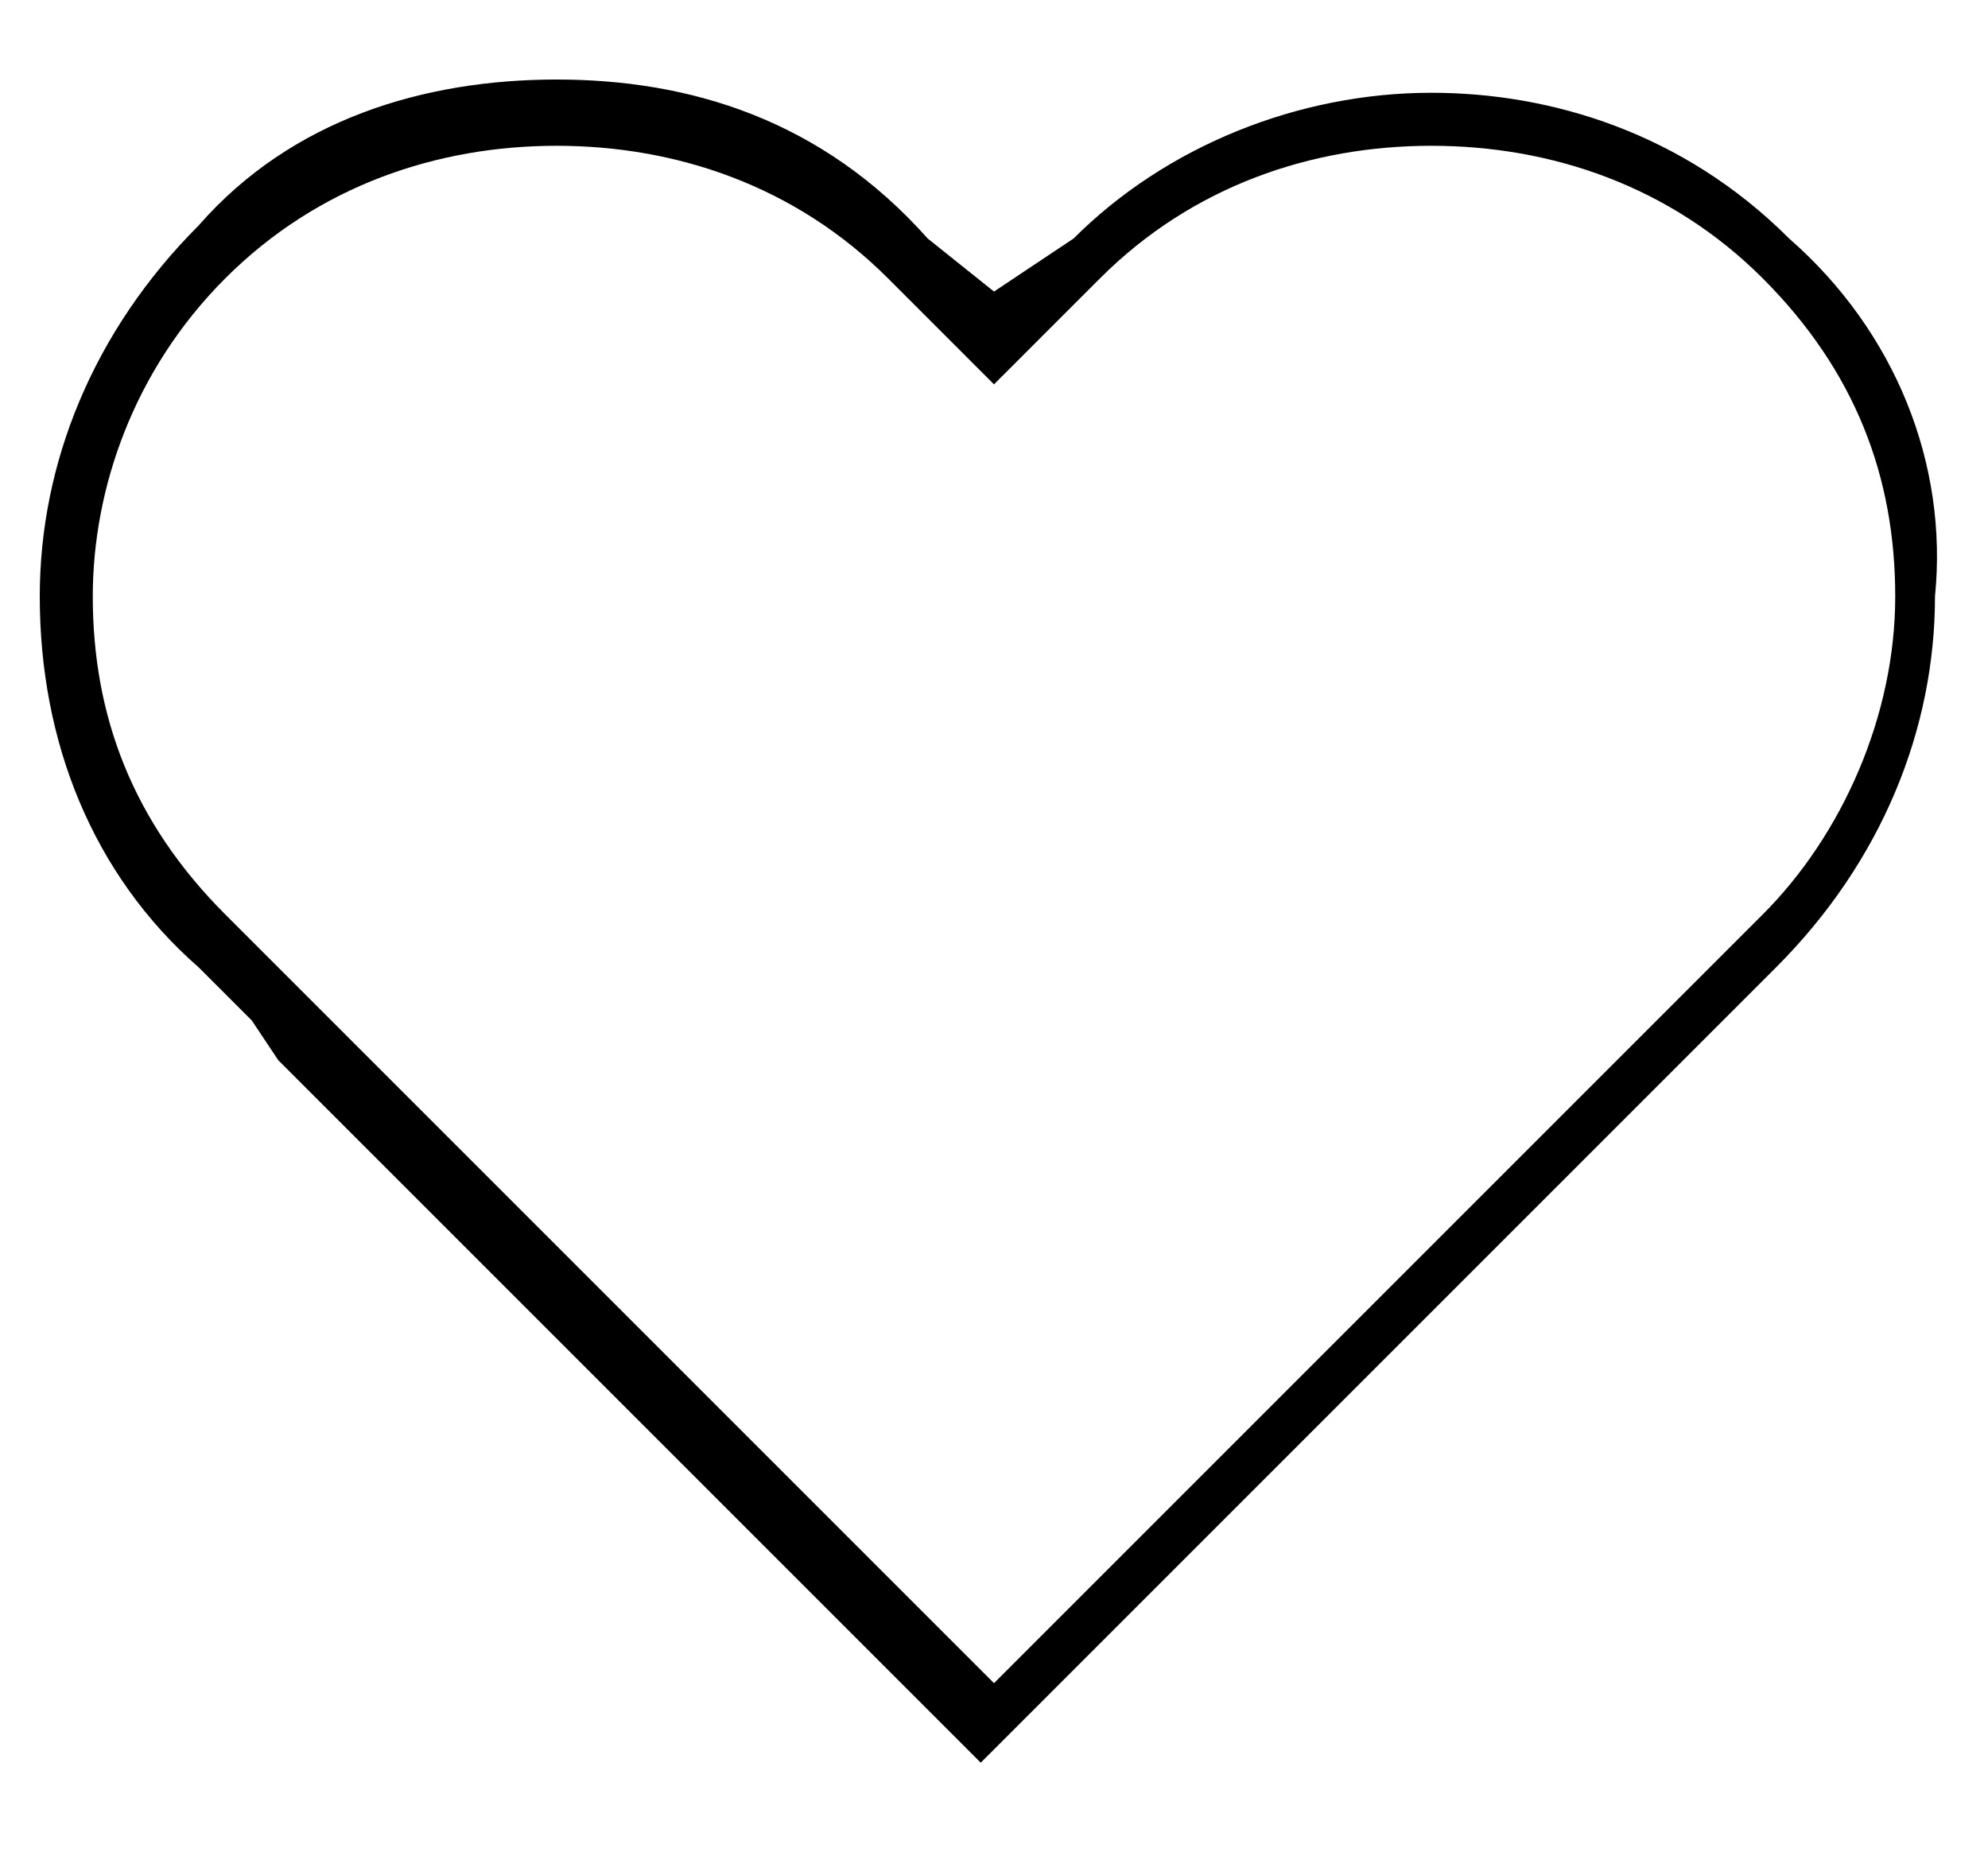
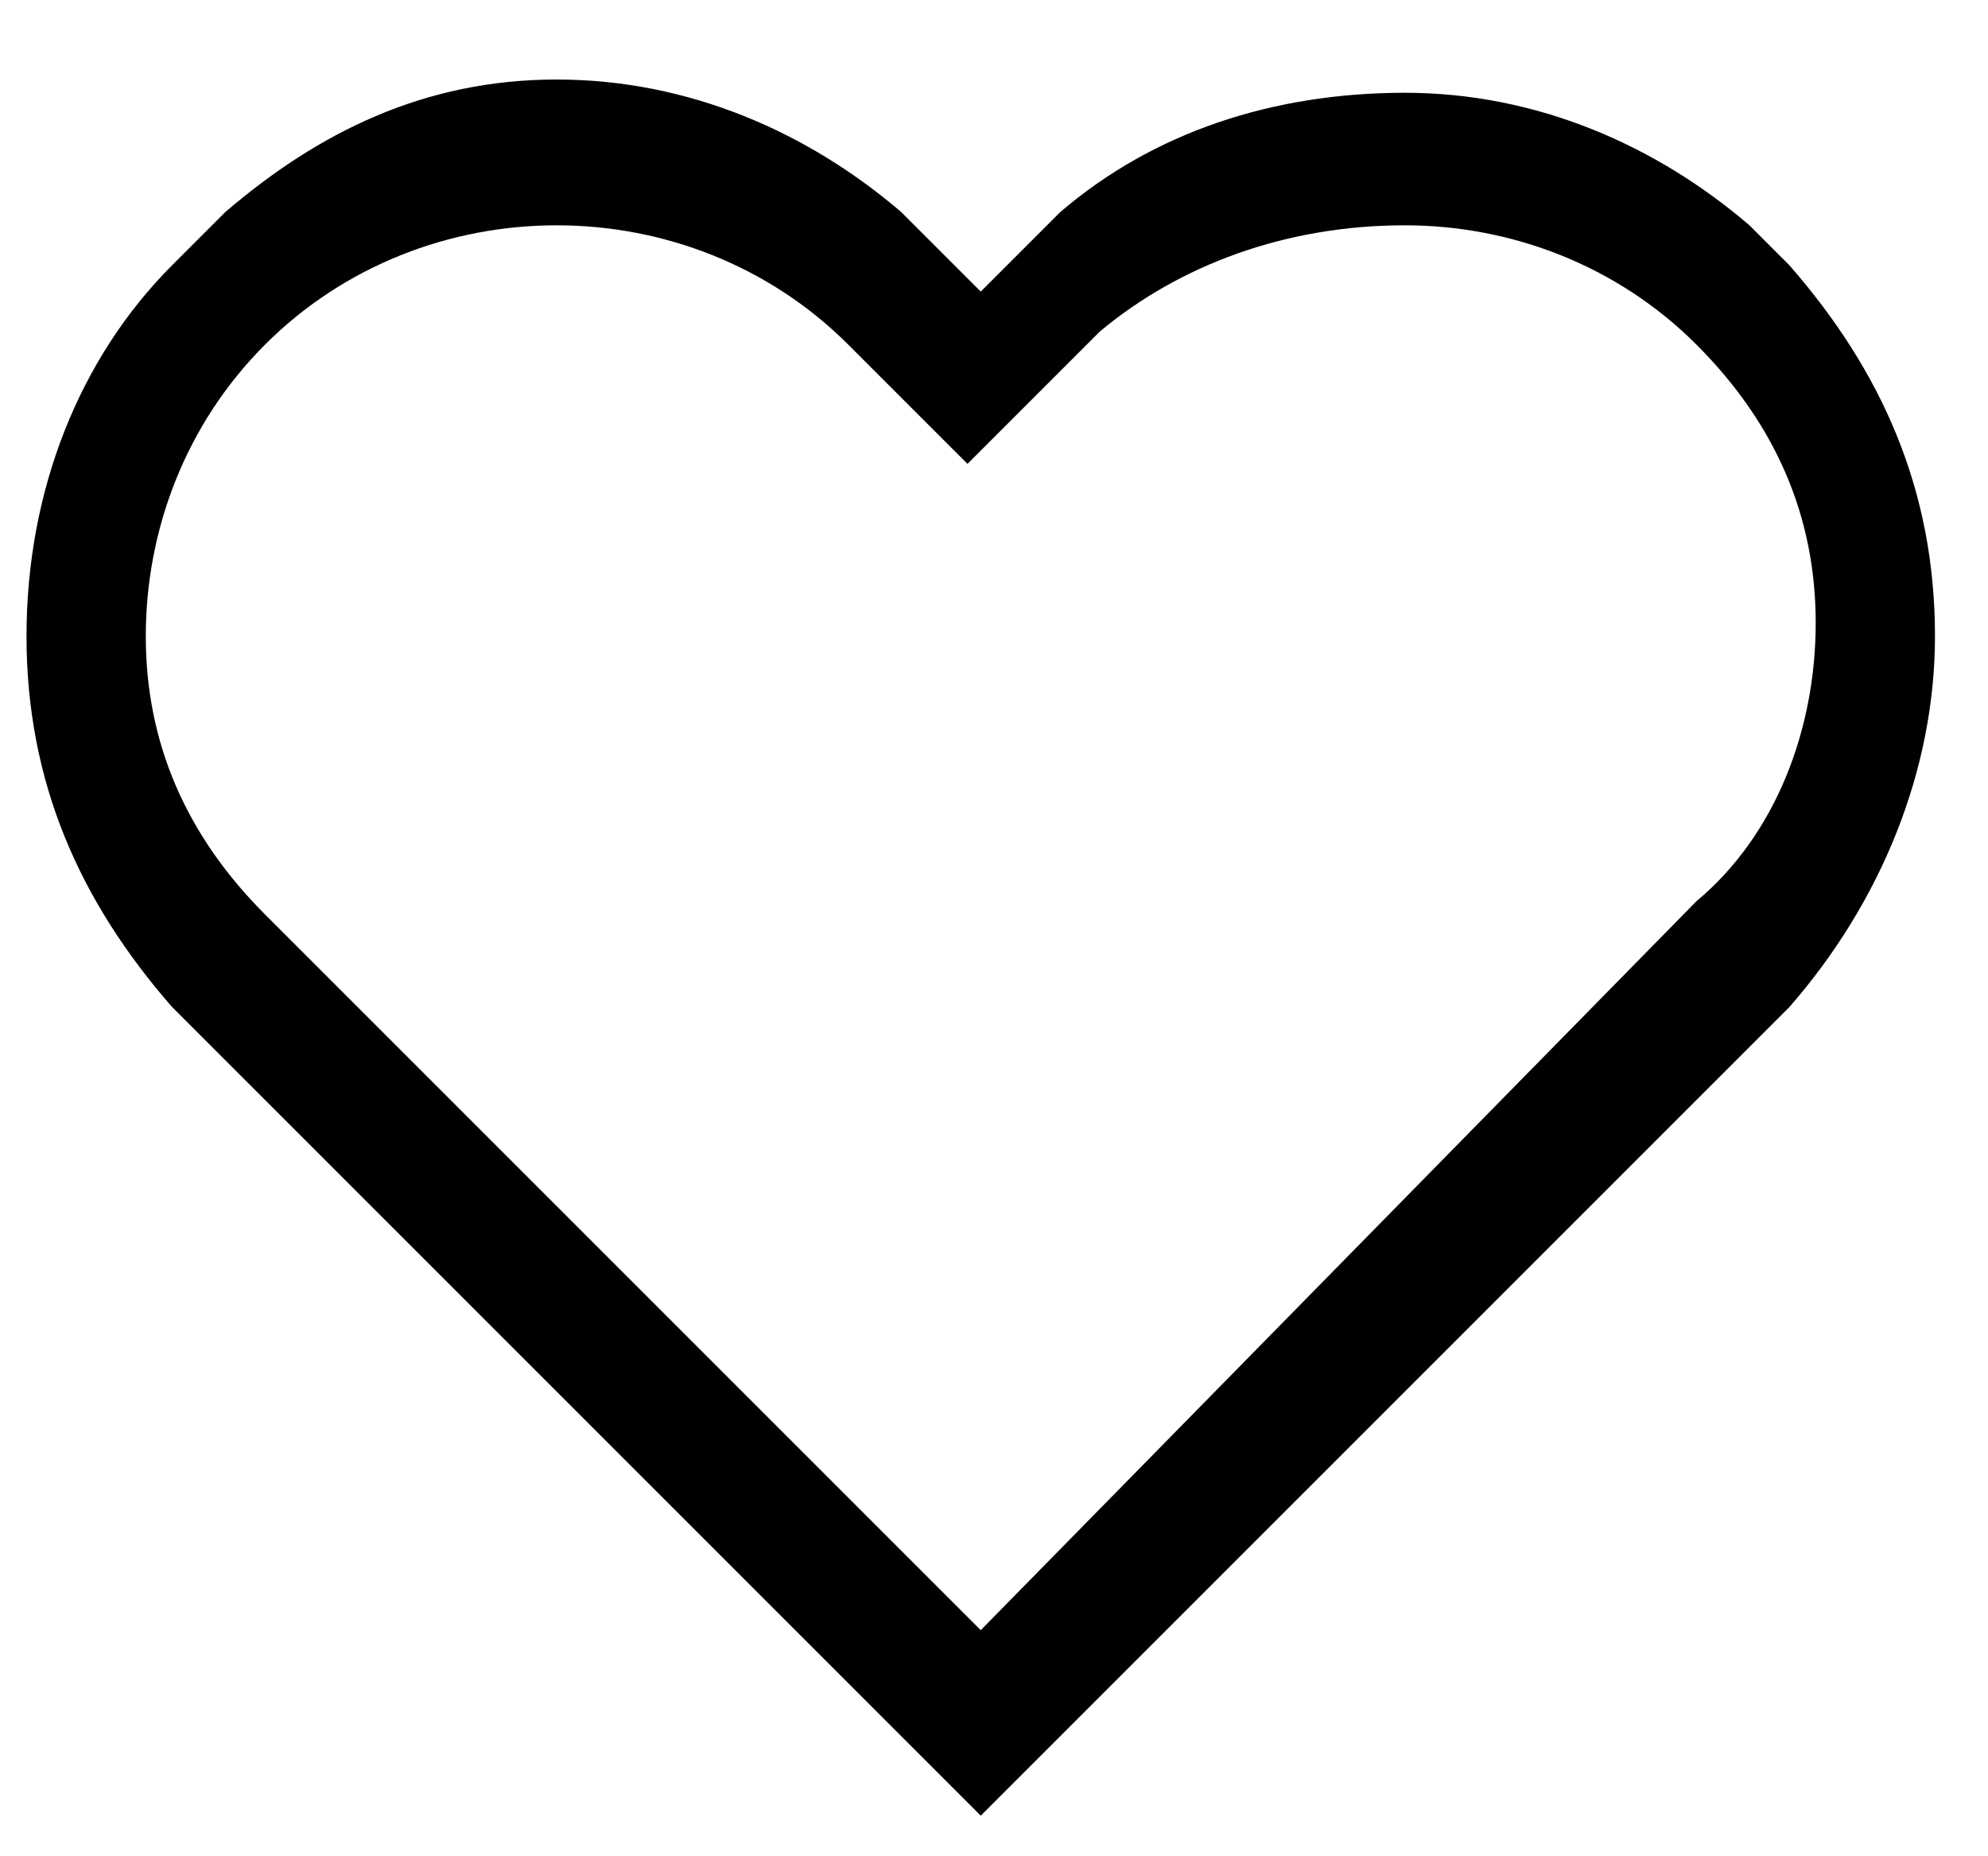
<svg xmlns="http://www.w3.org/2000/svg" version="1.1" id="Слой_1" x="0px" y="0px" viewBox="0 0 15 14" style="enable-background:new 0 0 15 14;" xml:space="preserve">
-   <path d="M13.5,1.8c-0.8-0.8-1.8-1.1-2.7-1.1c-1,0-2,0.4-2.7,1.1L7.5,2.2L7,1.8C6.2,0.9,5.2,0.6,4.2,0.6s-2,0.3-2.7,1.1  C0.7,2.5,0.3,3.5,0.3,4.5c0,1.1,0.4,2.1,1.2,2.8l0.4,0.4l0,0l0.2,0.3l5.2,5.2l0.1,0.1l0.1-0.1l-0.1-0.2l0,0l0.1,0.2l5.9-5.9  c0.8-0.8,1.2-1.8,1.2-2.8C14.7,3.5,14.3,2.5,13.5,1.8z M13.3,6.9l-5.8,5.8L2.6,7.8l0,0L2.4,7.6l0,0l0,0l0,0L1.7,6.9  c-0.7-0.7-1-1.5-1-2.4c0-0.8,0.3-1.7,1-2.4s1.6-1,2.5-1s1.8,0.3,2.5,1l0.7,0.7l0.1,0.1l0.1-0.1l0.7-0.7c0.7-0.7,1.6-1,2.5-1  s1.8,0.3,2.5,1s1,1.5,1,2.4S13.9,6.3,13.3,6.9z" />
+   <path d="M14.6,4.8c0-1.1-0.4-2-1.1-2.8l0,0l-0.1-0.1c0,0,0,0,0,0l-0.2-0.2l0,0c-0.7-0.6-1.6-1-2.6-1S8.7,1,8,1.6l0,0L7.4,2.2  L6.8,1.6l0,0c-0.7-0.6-1.6-1-2.6-1S2.4,1,1.7,1.6l0,0L1.3,2l0,0C0.6,2.7,0.2,3.7,0.2,4.8c0,1.1,0.4,2,1.1,2.8l0,0l0.4,0.4l0,0  l0.6,0.6l0,0L7,13.3h0l0.4,0.4l6-6c0,0,0,0,0,0l0.1-0.1l0,0C14.2,6.8,14.6,5.8,14.6,4.8z M7.4,12.3L3,7.9l0,0l-1-1  C1.4,6.3,1.1,5.6,1.1,4.8S1.4,3.2,2,2.6C2.6,2,3.4,1.7,4.2,1.7c0.8,0,1.6,0.3,2.2,0.9l0.9,0.9l0.1-0.1v0l0.9-0.9  C8.9,2,9.7,1.7,10.6,1.7c0.8,0,1.6,0.3,2.2,0.9c0.6,0.6,0.9,1.3,0.9,2.1s-0.3,1.6-0.9,2.1L7.4,12.3z" />
</svg>
